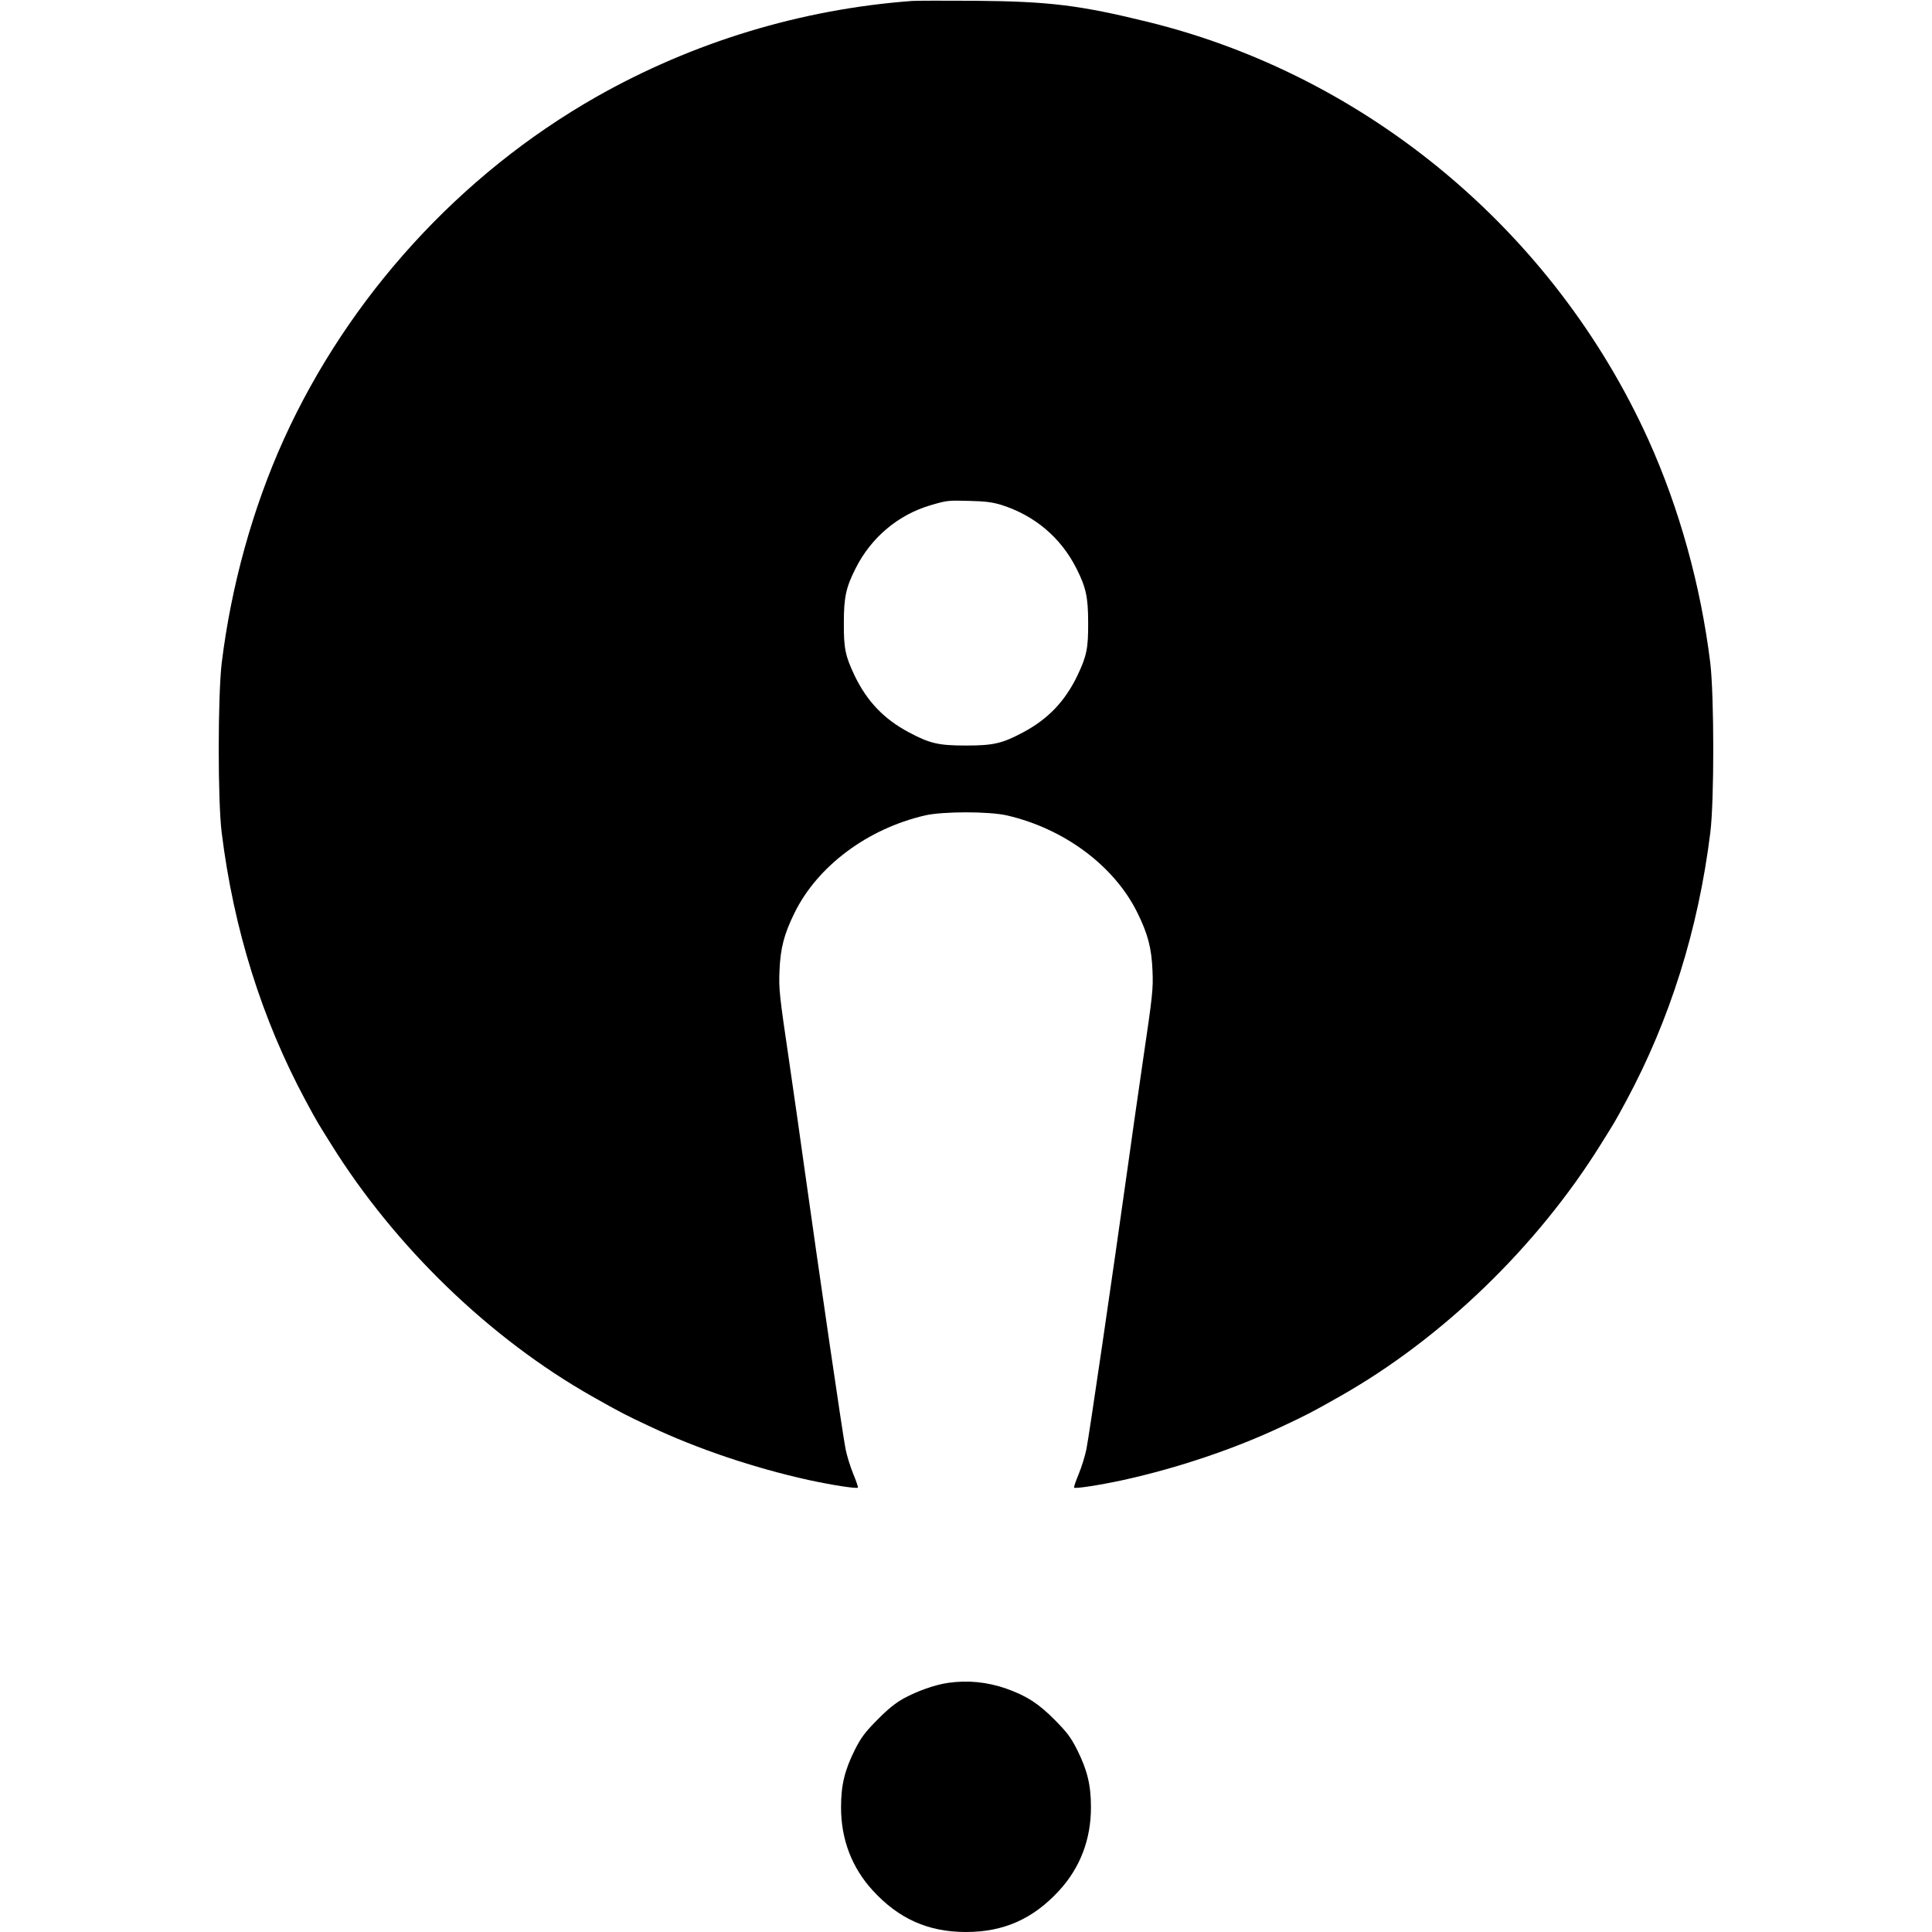
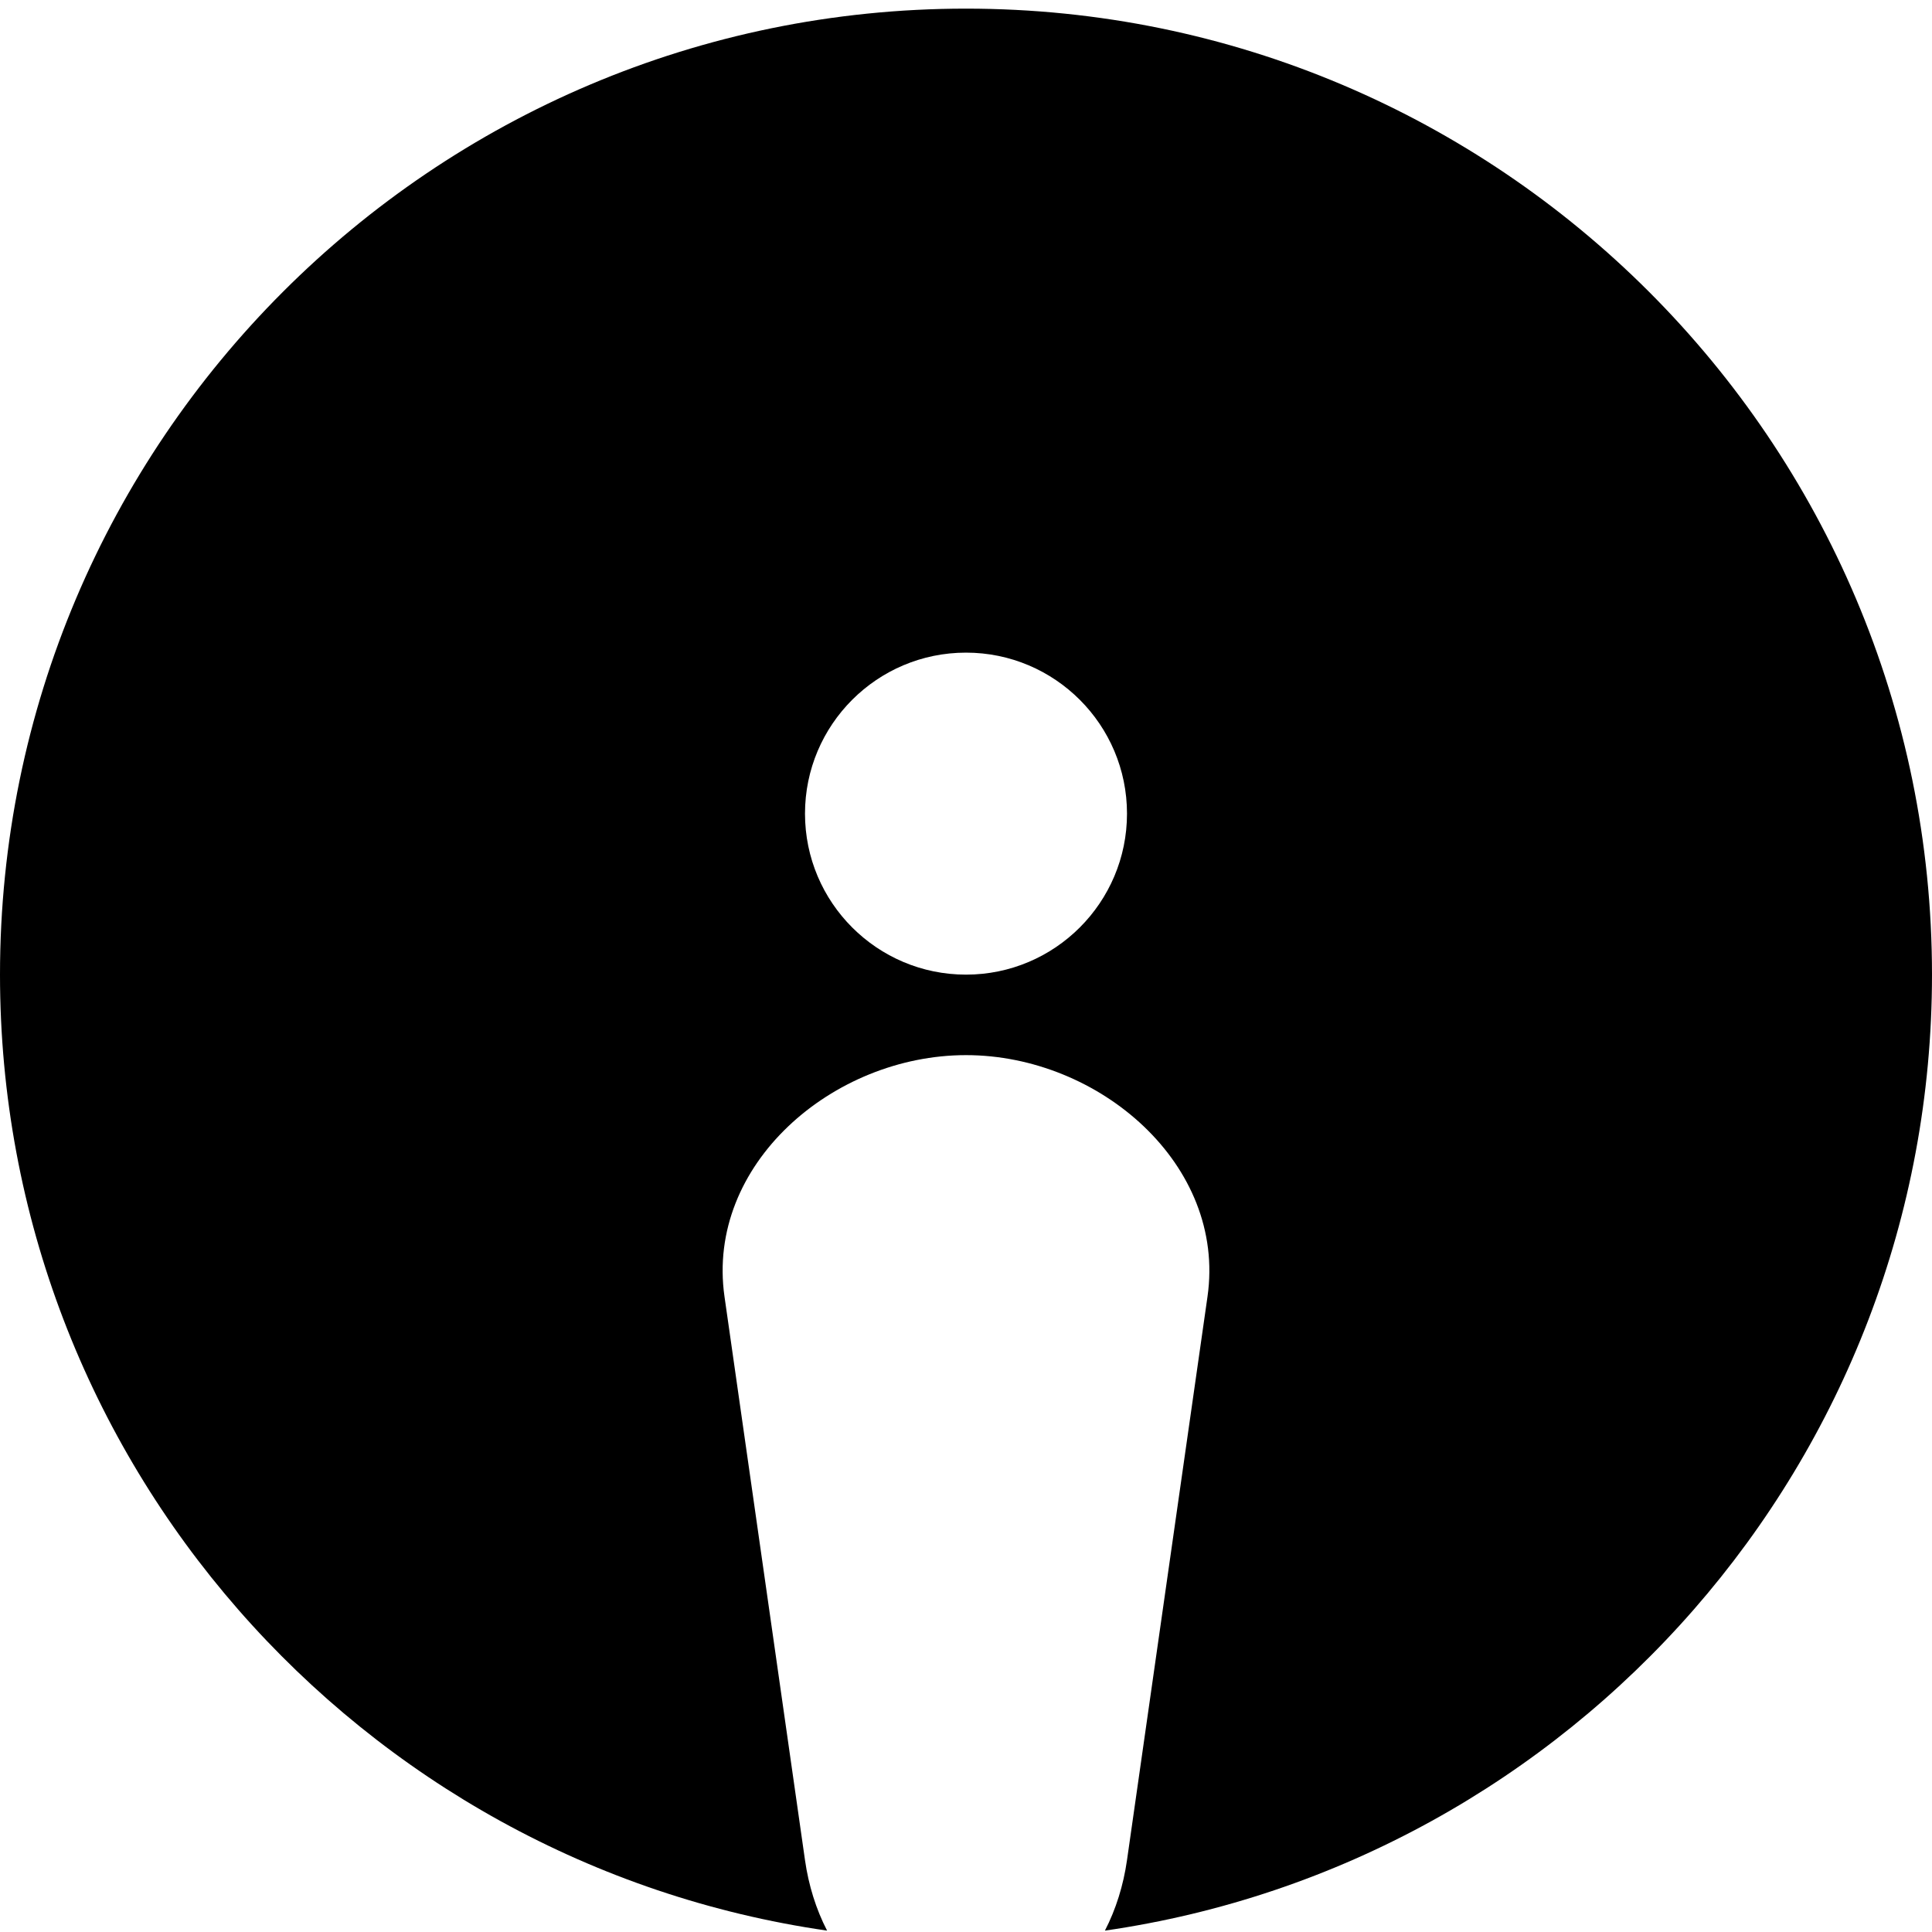
- <svg xmlns="http://www.w3.org/2000/svg" version="1.0" width="1240pt" height="1240pt" viewBox="0 0 1240 1240" preserveAspectRatio="xMidYMid meet">
-   <g transform="translate(0,1240) scale(0.1,-0.1)" fill="#000000" stroke="none">
-     <path d="M5855 12394 c-715 -53 -1410 -265 -2030 -617 -872 -496 -1588 -1281 -2004 -2198 -199 -440 -337 -938 -398 -1434 -25 -213 -26 -884 0 -1090 77 -621 259 -1199 538 -1718 80 -148 72 -133 165 -282 409 -657 1020 -1247 1674 -1617 185 -105 217 -121 375 -195 301 -142 666 -265 1015 -342 147 -32 307 -57 316 -49 3 3 -11 43 -30 89 -19 46 -41 118 -49 159 -17 83 -168 1116 -268 1830 -16 118 -59 418 -95 665 -62 419 -66 459 -61 575 6 145 29 234 97 372 148 300 467 538 835 624 114 27 416 27 530 0 368 -86 687 -324 835 -624 68 -138 91 -227 97 -372 5 -116 1 -156 -61 -575 -36 -247 -79 -547 -95 -665 -100 -714 -251 -1747 -268 -1830 -8 -41 -30 -113 -49 -159 -19 -46 -33 -86 -30 -89 9 -8 169 17 316 49 349 77 714 200 1015 342 158 74 190 90 375 195 654 370 1265 960 1674 1617 93 149 85 134 165 282 279 519 461 1097 538 1718 26 206 25 877 0 1090 -61 496 -199 994 -398 1434 -605 1335 -1805 2336 -3214 2681 -436 107 -633 131 -1105 135 -195 1 -377 1 -405 -1z m570 -3234 c216 -68 385 -211 485 -411 60 -119 74 -183 74 -344 1 -165 -9 -215 -69 -341 -79 -164 -187 -278 -346 -363 -136 -73 -193 -86 -369 -86 -176 0 -233 13 -369 86 -159 85 -267 199 -346 363 -60 126 -70 176 -69 341 0 161 14 225 74 344 100 201 275 348 485 409 103 30 108 31 250 27 99 -2 147 -9 200 -25z" />
-     <path d="M6085 1599 c-84 -12 -197 -52 -285 -100 -54 -30 -102 -69 -170 -138 -79 -80 -103 -112 -143 -191 -66 -132 -89 -227 -89 -370 0 -207 70 -388 204 -534 167 -182 356 -266 598 -266 242 0 431 84 598 266 134 146 204 327 204 534 0 143 -23 238 -89 370 -40 79 -64 111 -143 191 -104 105 -180 154 -311 201 -124 43 -246 55 -374 37z" />
+ <svg xmlns="http://www.w3.org/2000/svg" width="100%" height="100%" viewBox="0 0 256 256" version="1.1" xml:space="preserve" style="fill-rule:evenodd;clip-rule:evenodd;stroke-linejoin:round;stroke-miterlimit:2;">
+   <g transform="matrix(1.42222,0,0,1.42222,-4.02641e-14,-32.9892)">
+     <path d="M77.058,203.068C33.505,196.788 0,159.276 0,114C0,64.328 40.327,24 90,24C139.673,24 180,64.328 180,114C180,159.276 146.495,196.788 102.942,203.068C103.97,201.08 104.665,198.847 105,196.5C106.17,188.308 110.743,156.301 112.5,144C114.257,131.707 102.418,121.5 90,121.5C77.582,121.5 65.744,131.707 67.5,144C69.25,156.248 73.796,188.073 75,196.5C75.335,198.847 76.03,201.08 77.058,203.068ZM90,84C98.279,84 105,90.722 105,99C105,107.278 98.279,114 90,114C81.722,114 75,107.278 75,99C75,90.722 81.722,84 90,84Z" />
  </g>
</svg>
